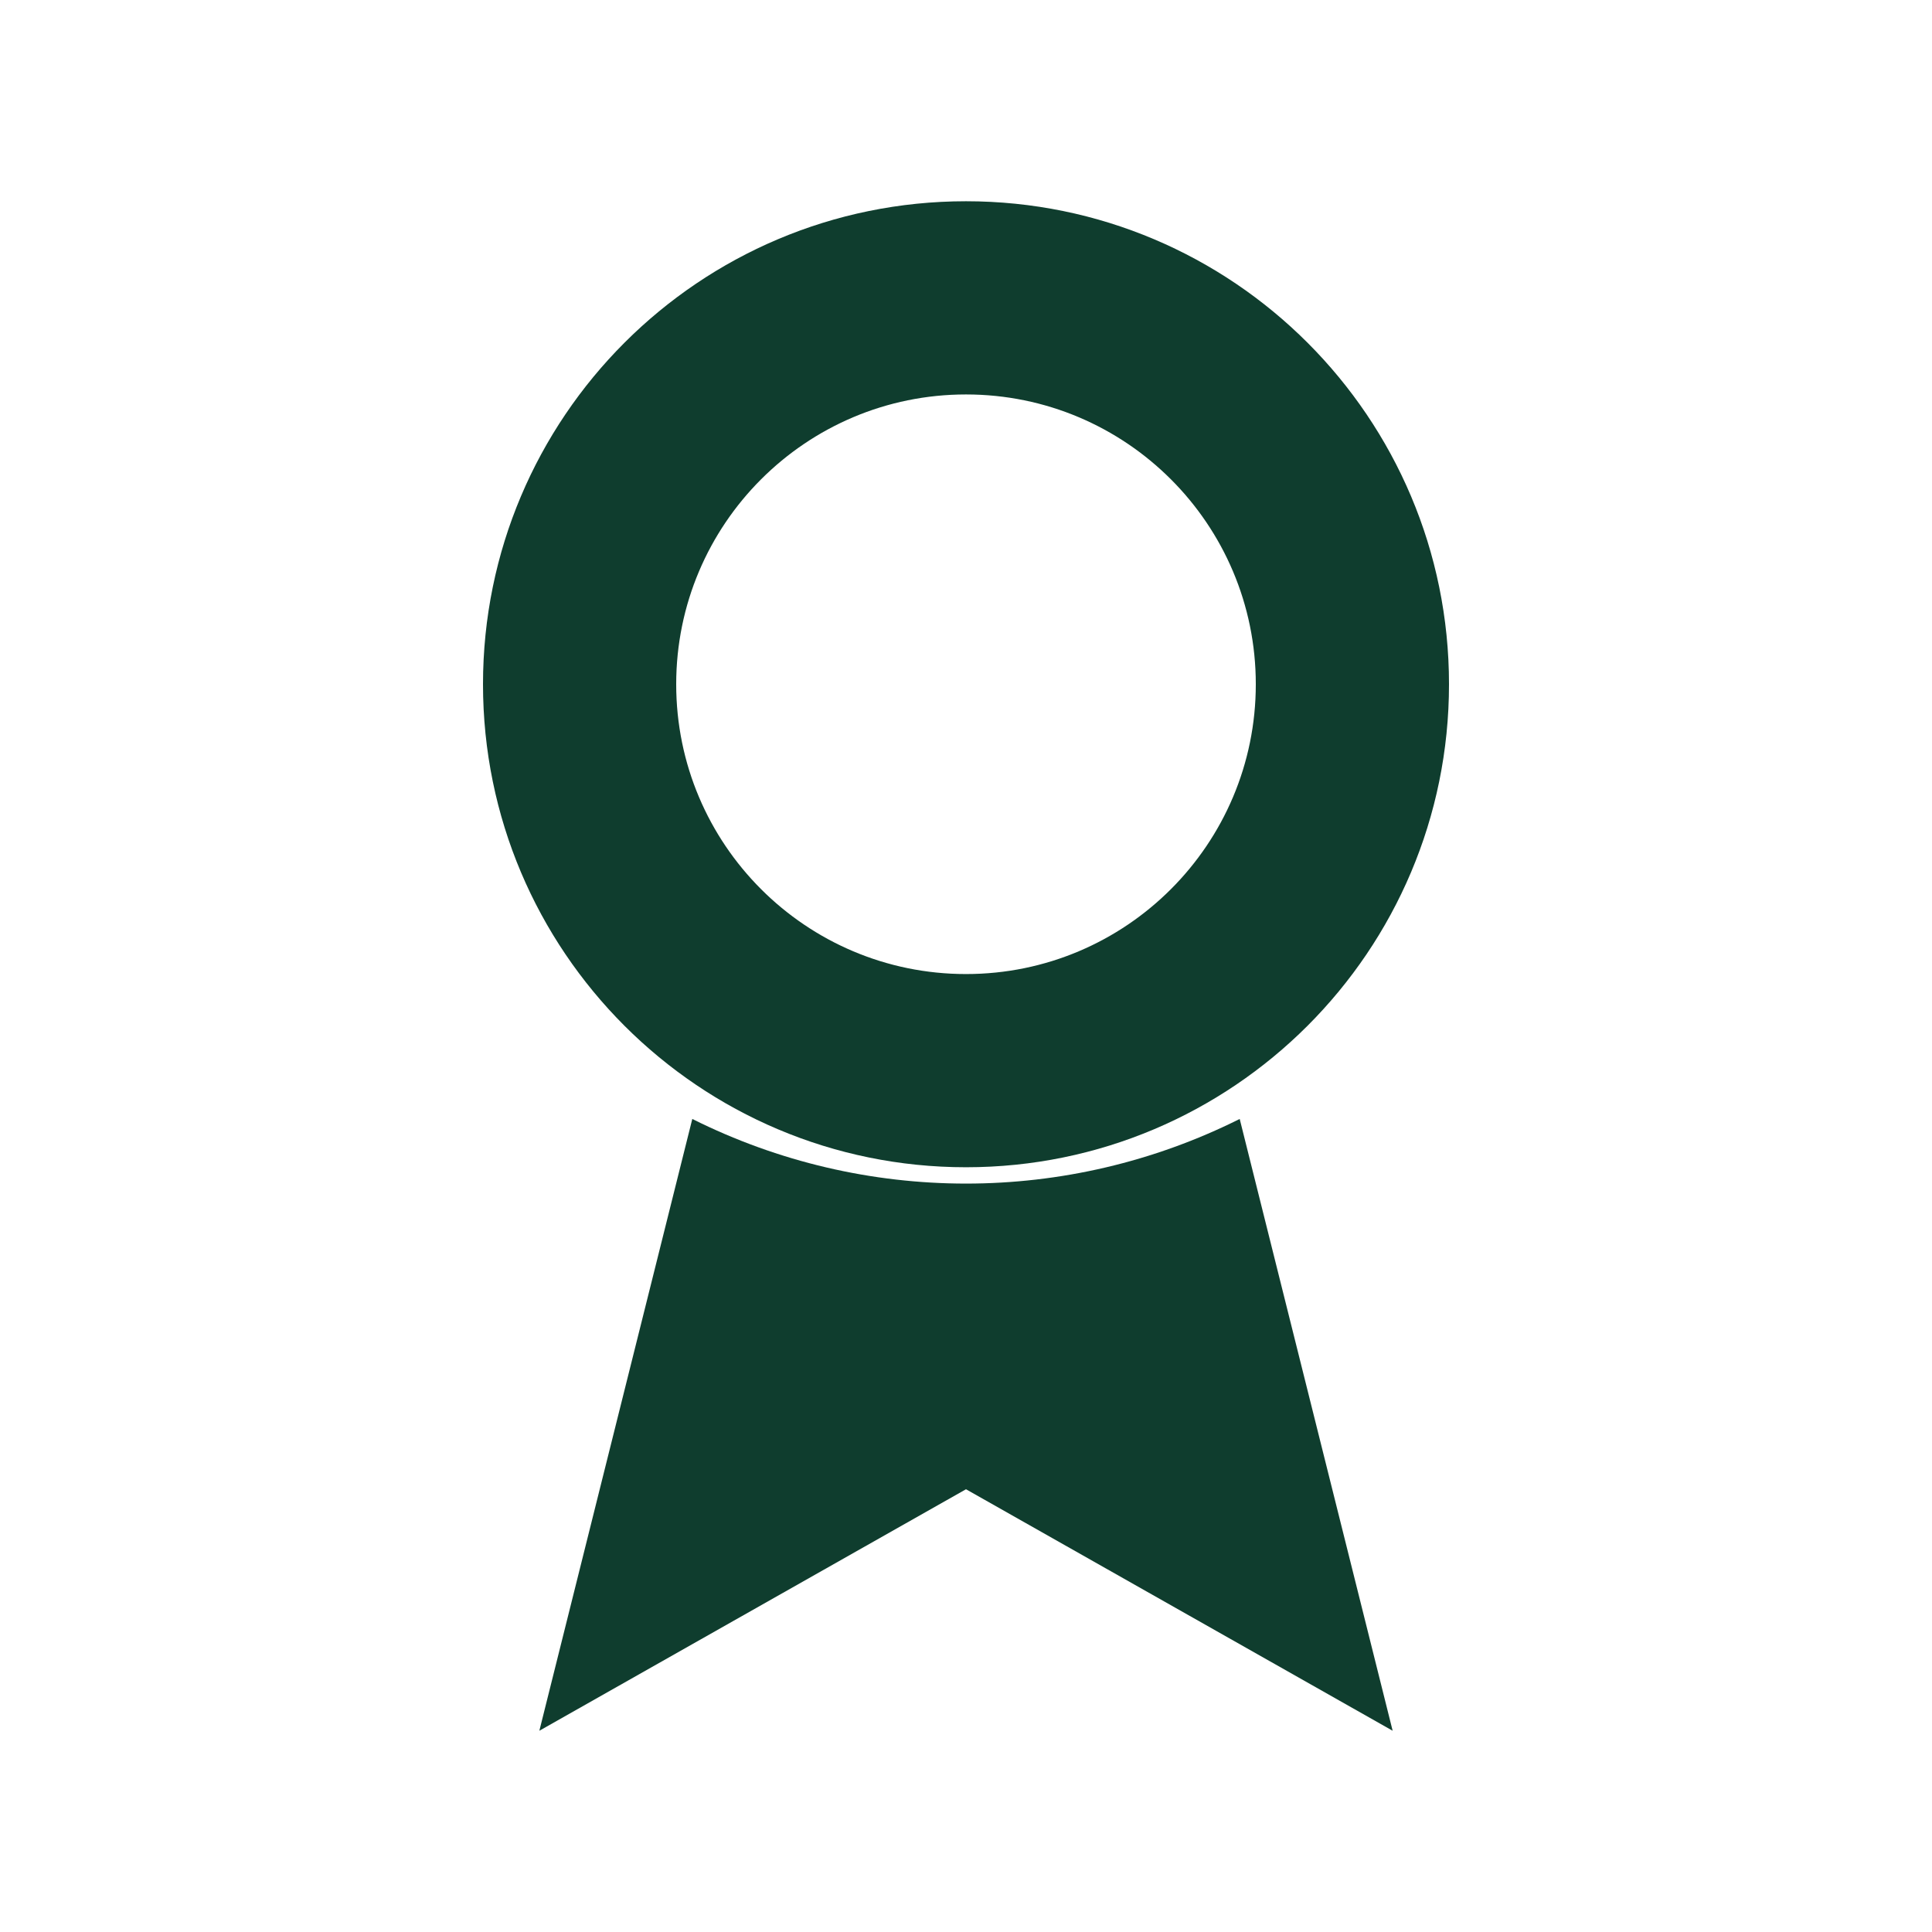
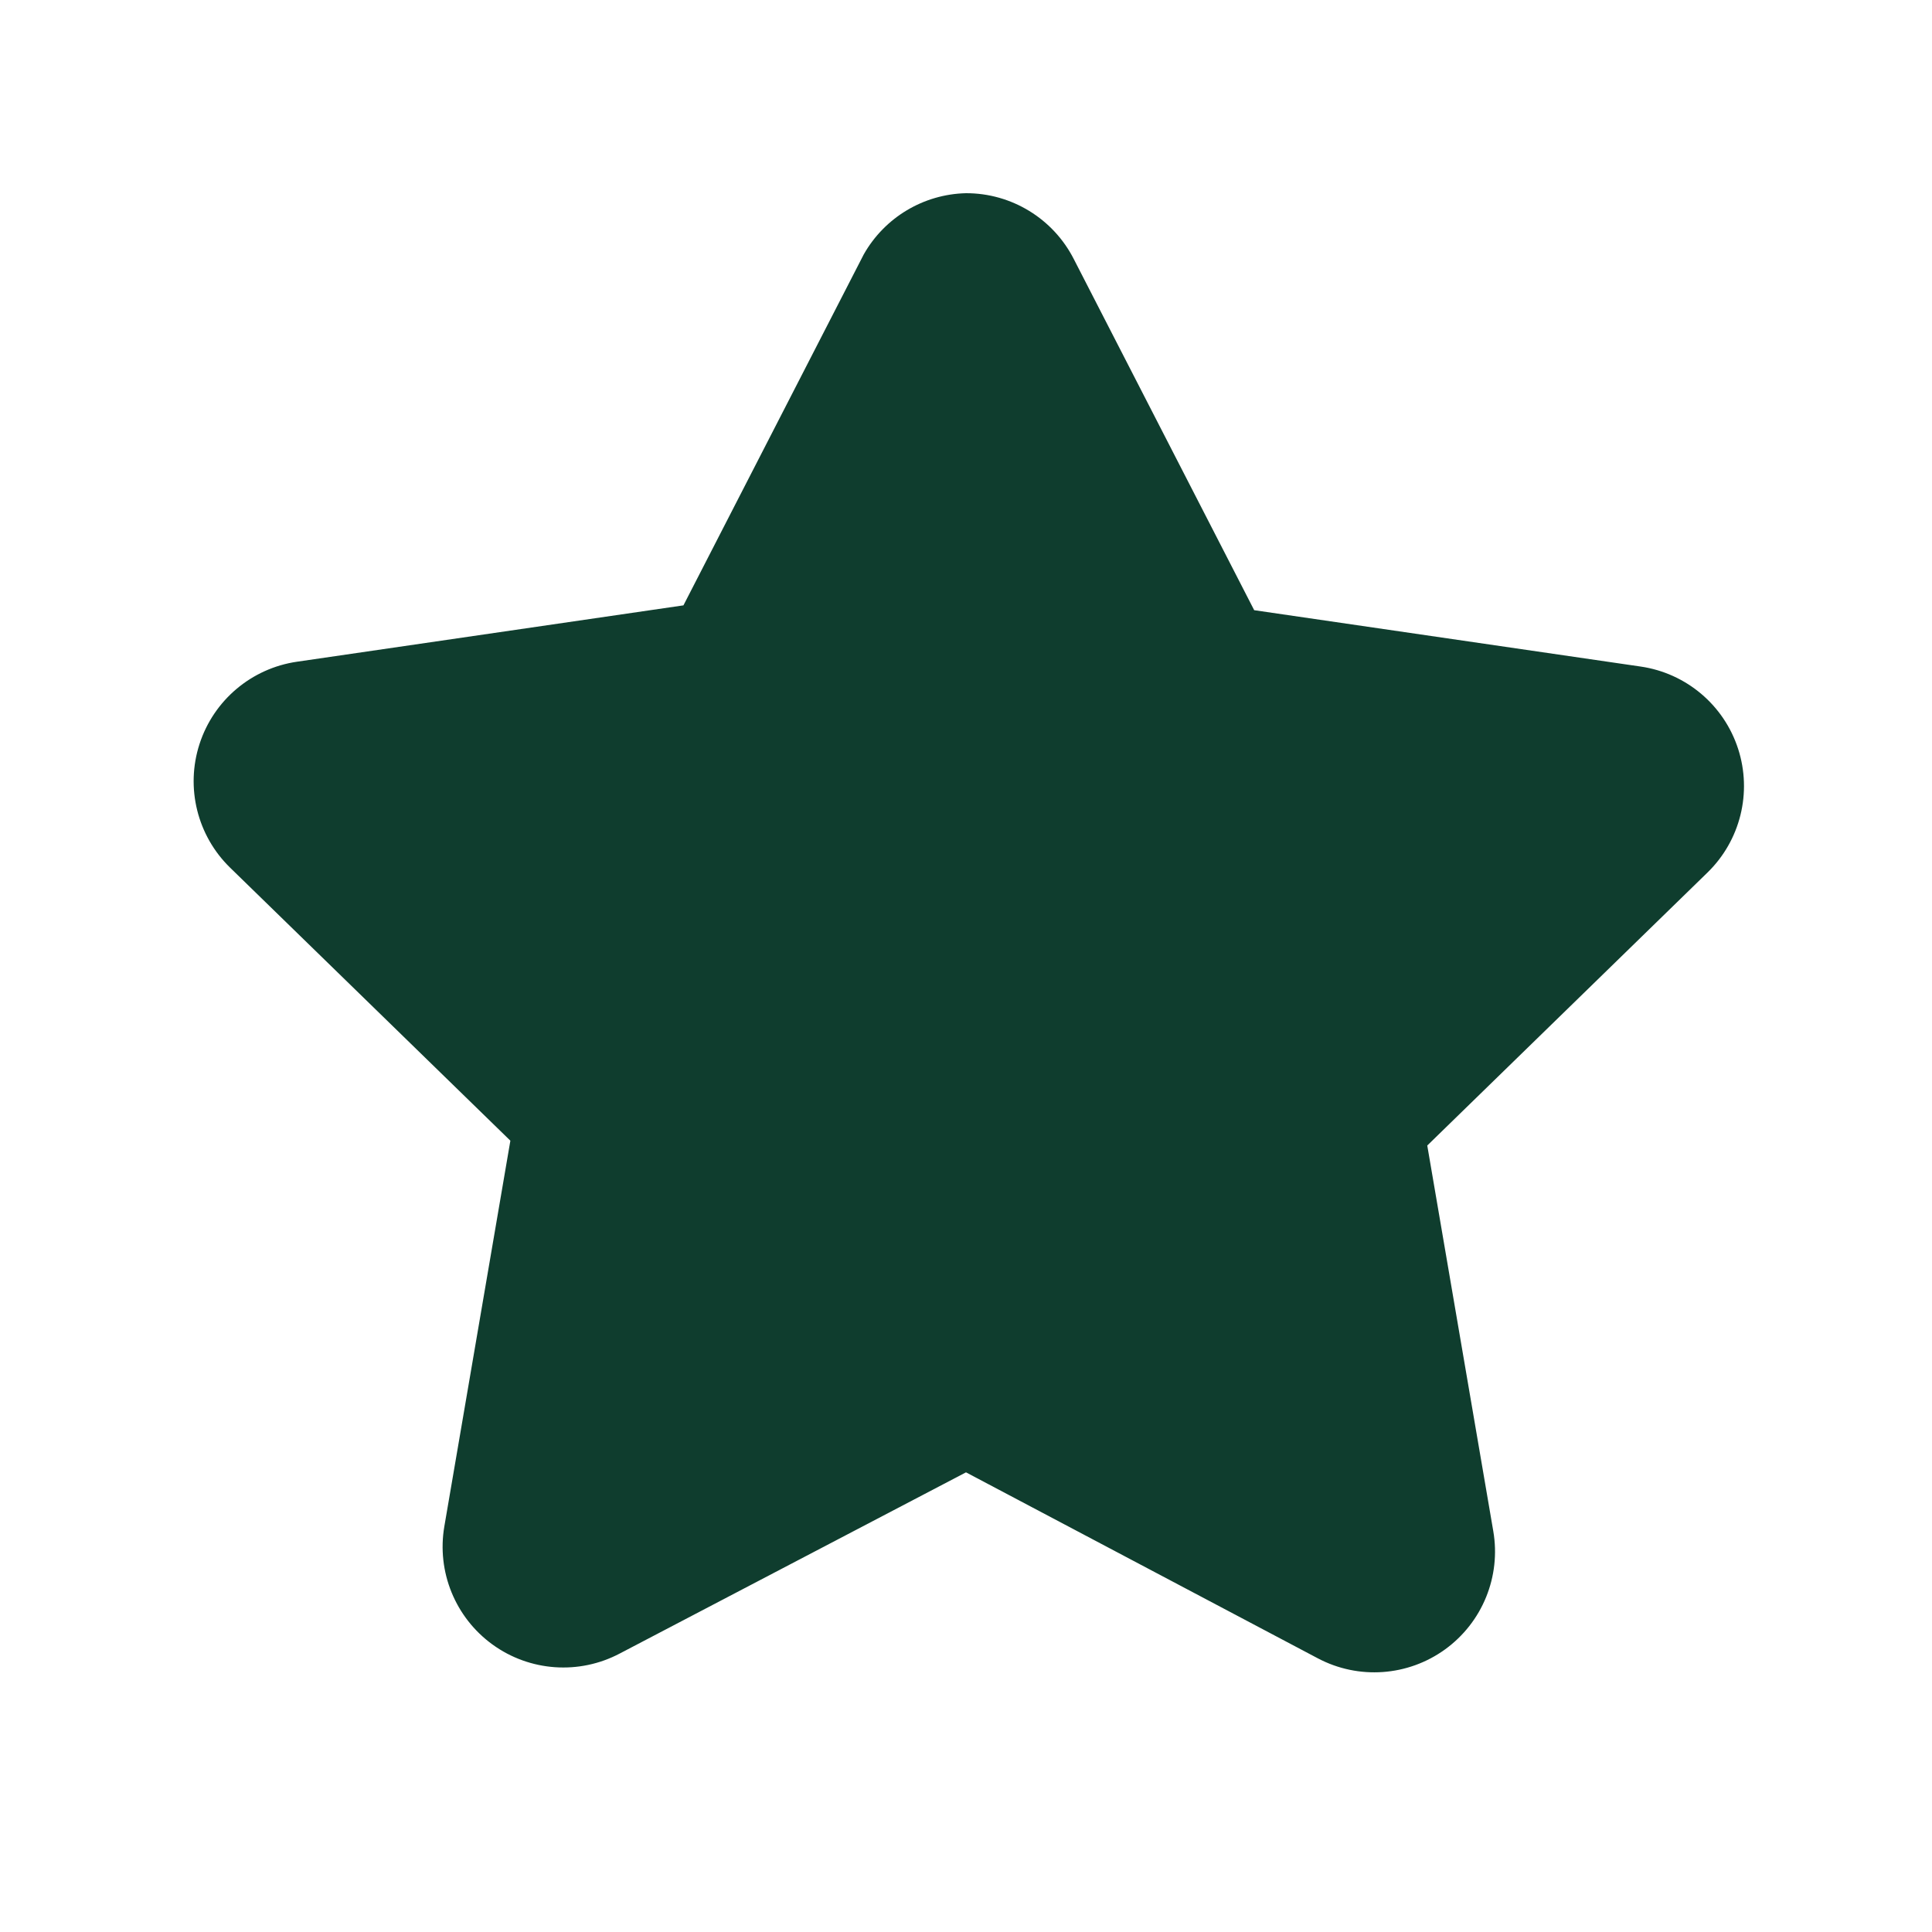
<svg xmlns="http://www.w3.org/2000/svg" width="24" height="24" viewBox="0 0 24 24" fill="none">
-   <path fill="#0F3D2E" fill-rule="evenodd" d="M12 2.5a6.0 6.0 0 1 0 0 12 6.0 6.0 0 0 0 0-12Zm0 2.4a3.6 3.6 0 1 1 0 7.2 3.6 3.6 0 0 1 0-7.2Z" />
-   <path fill="#0F3D2E" d="M8.6 13.9 6.7 21.5l5.3-3 5.3 3-1.9-7.6a7.6 7.6 0 0 1-6.8 0Z" />
+   <path fill="#0F3D2E" d="M12 2.4a1.5 1.5 0 0 1 1.34.82l2.24 4.36 4.8.7a1.5 1.5 0 0 1 .83 2.56l-3.48 3.39.82 4.79a1.5 1.5 0 0 1-2.18 1.58L12 18.29l-4.3 2.25a1.5 1.5 0 0 1-2.18-1.58l.82-4.79-3.48-3.39a1.5 1.5 0 0 1 .83-2.56l4.8-.7 2.24-4.36A1.5 1.5 0 0 1 12 2.4Z" />
</svg>
